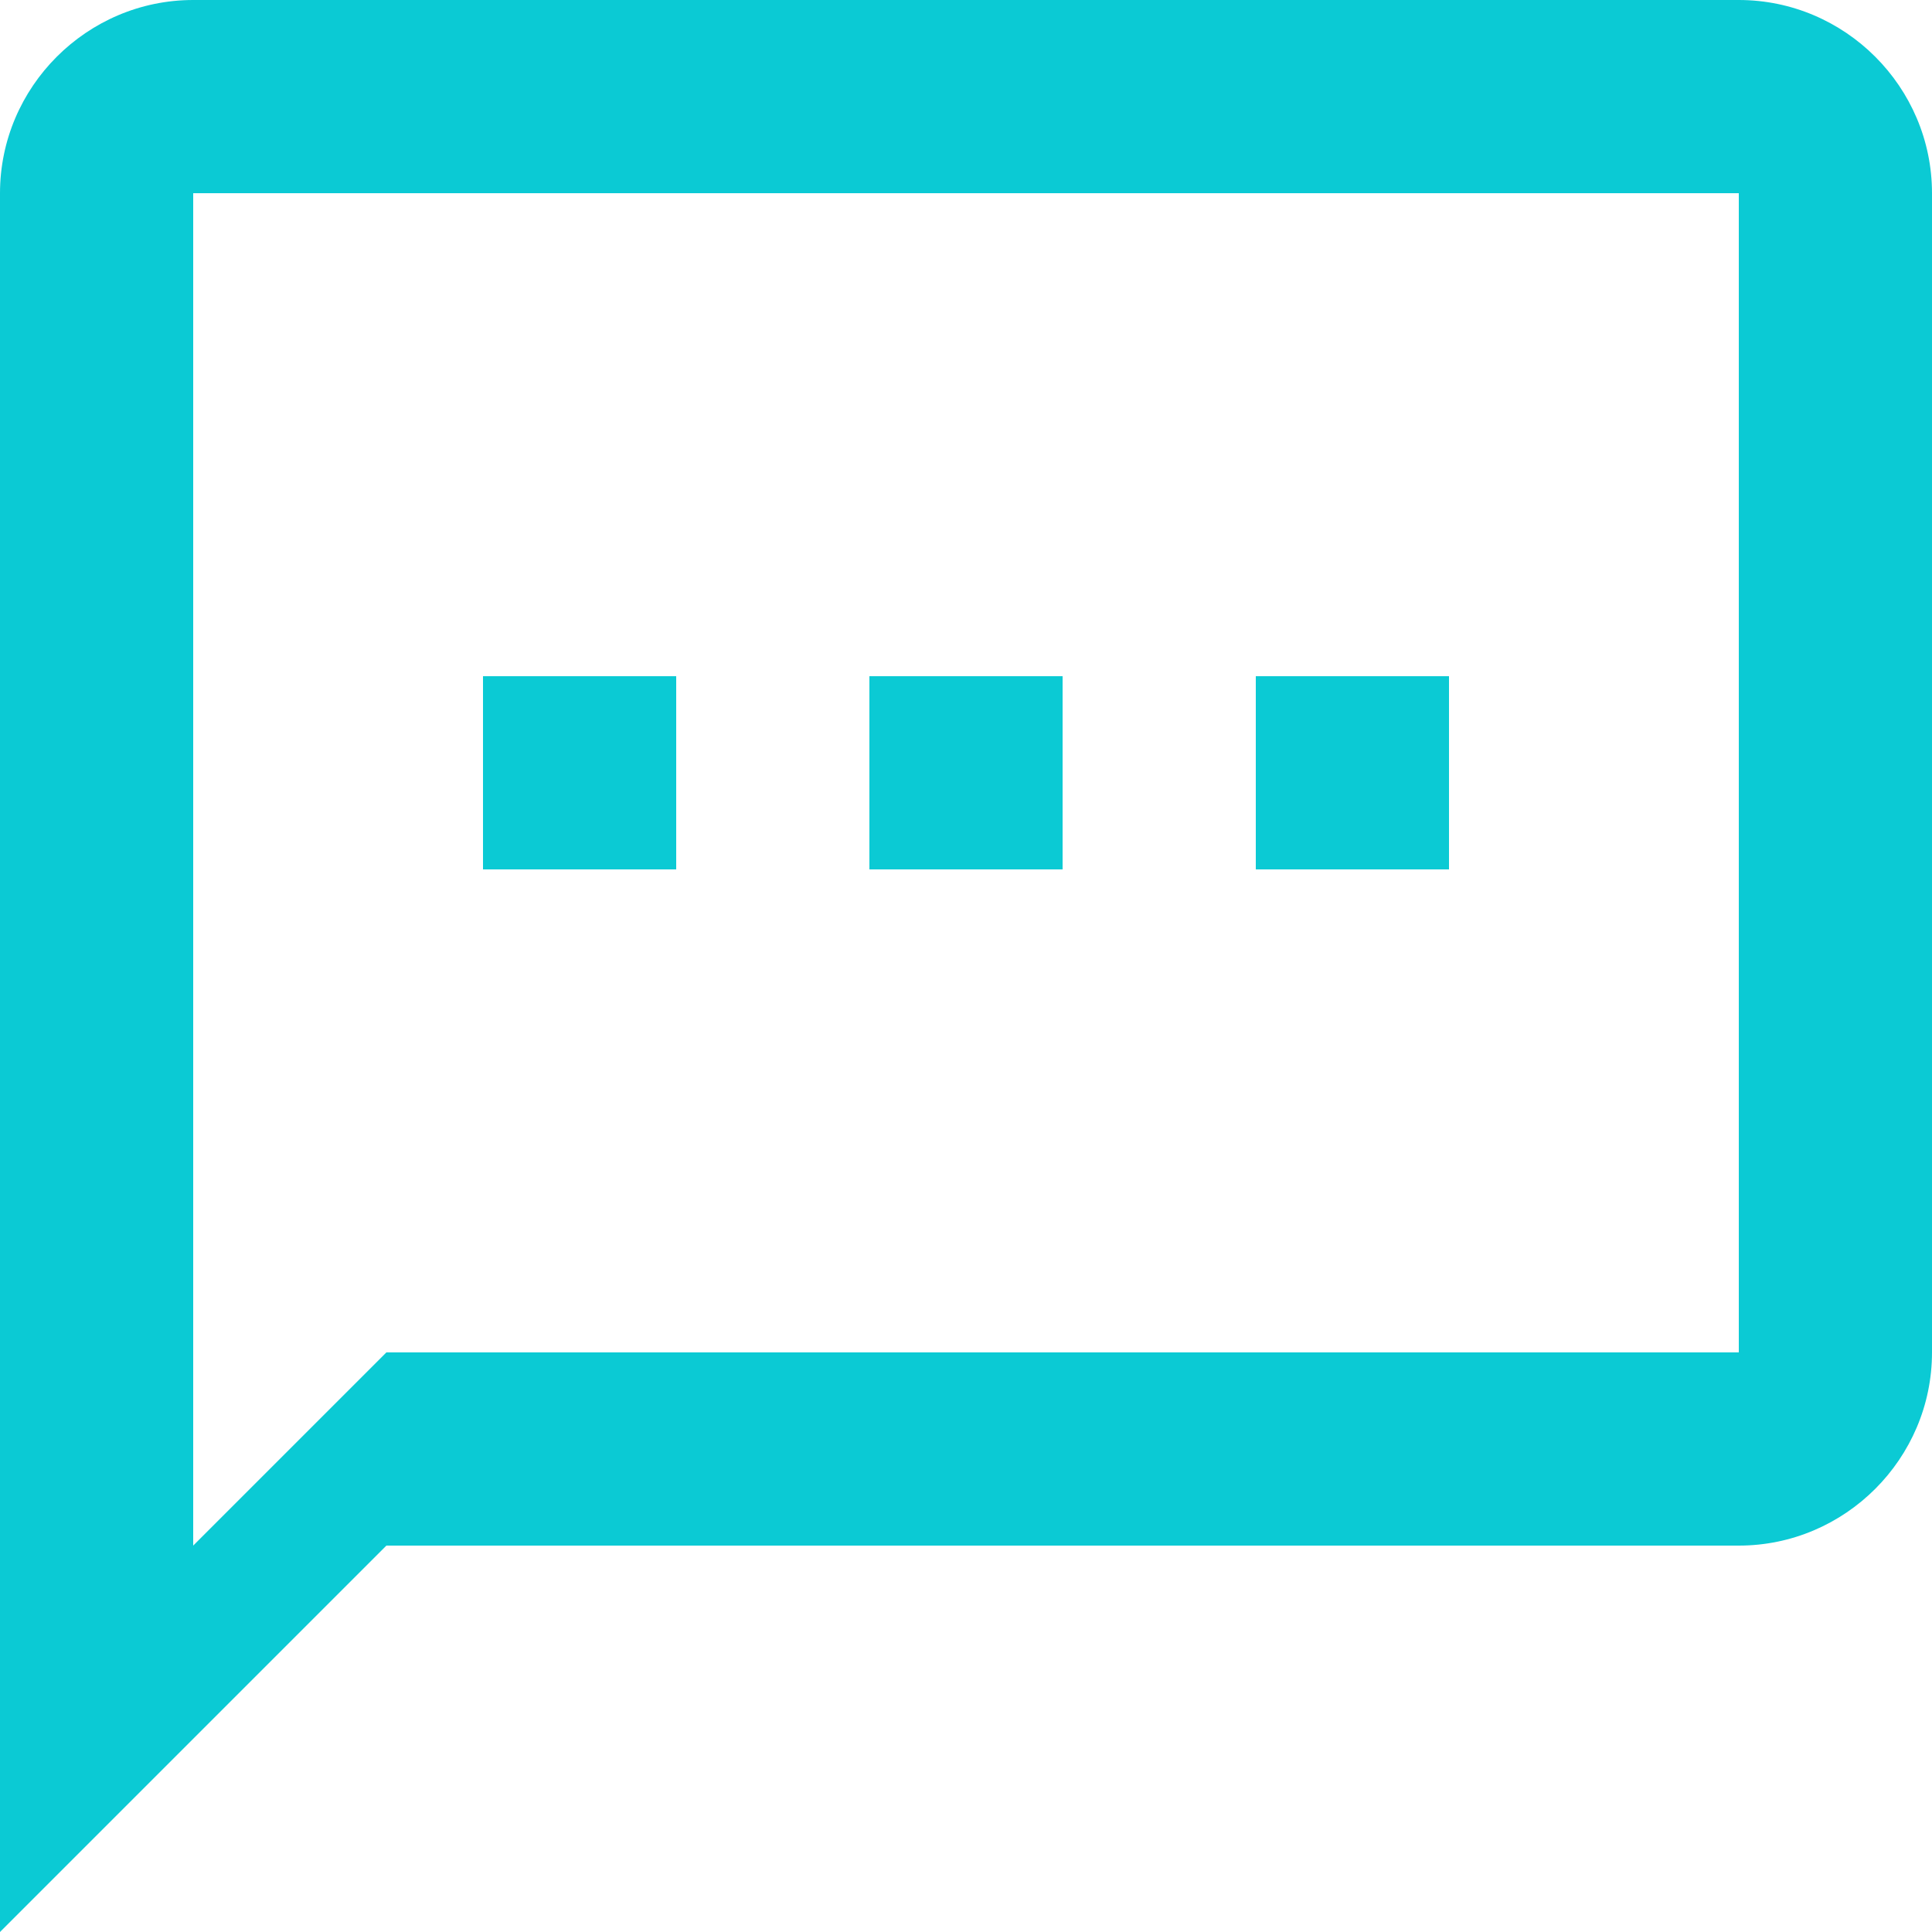
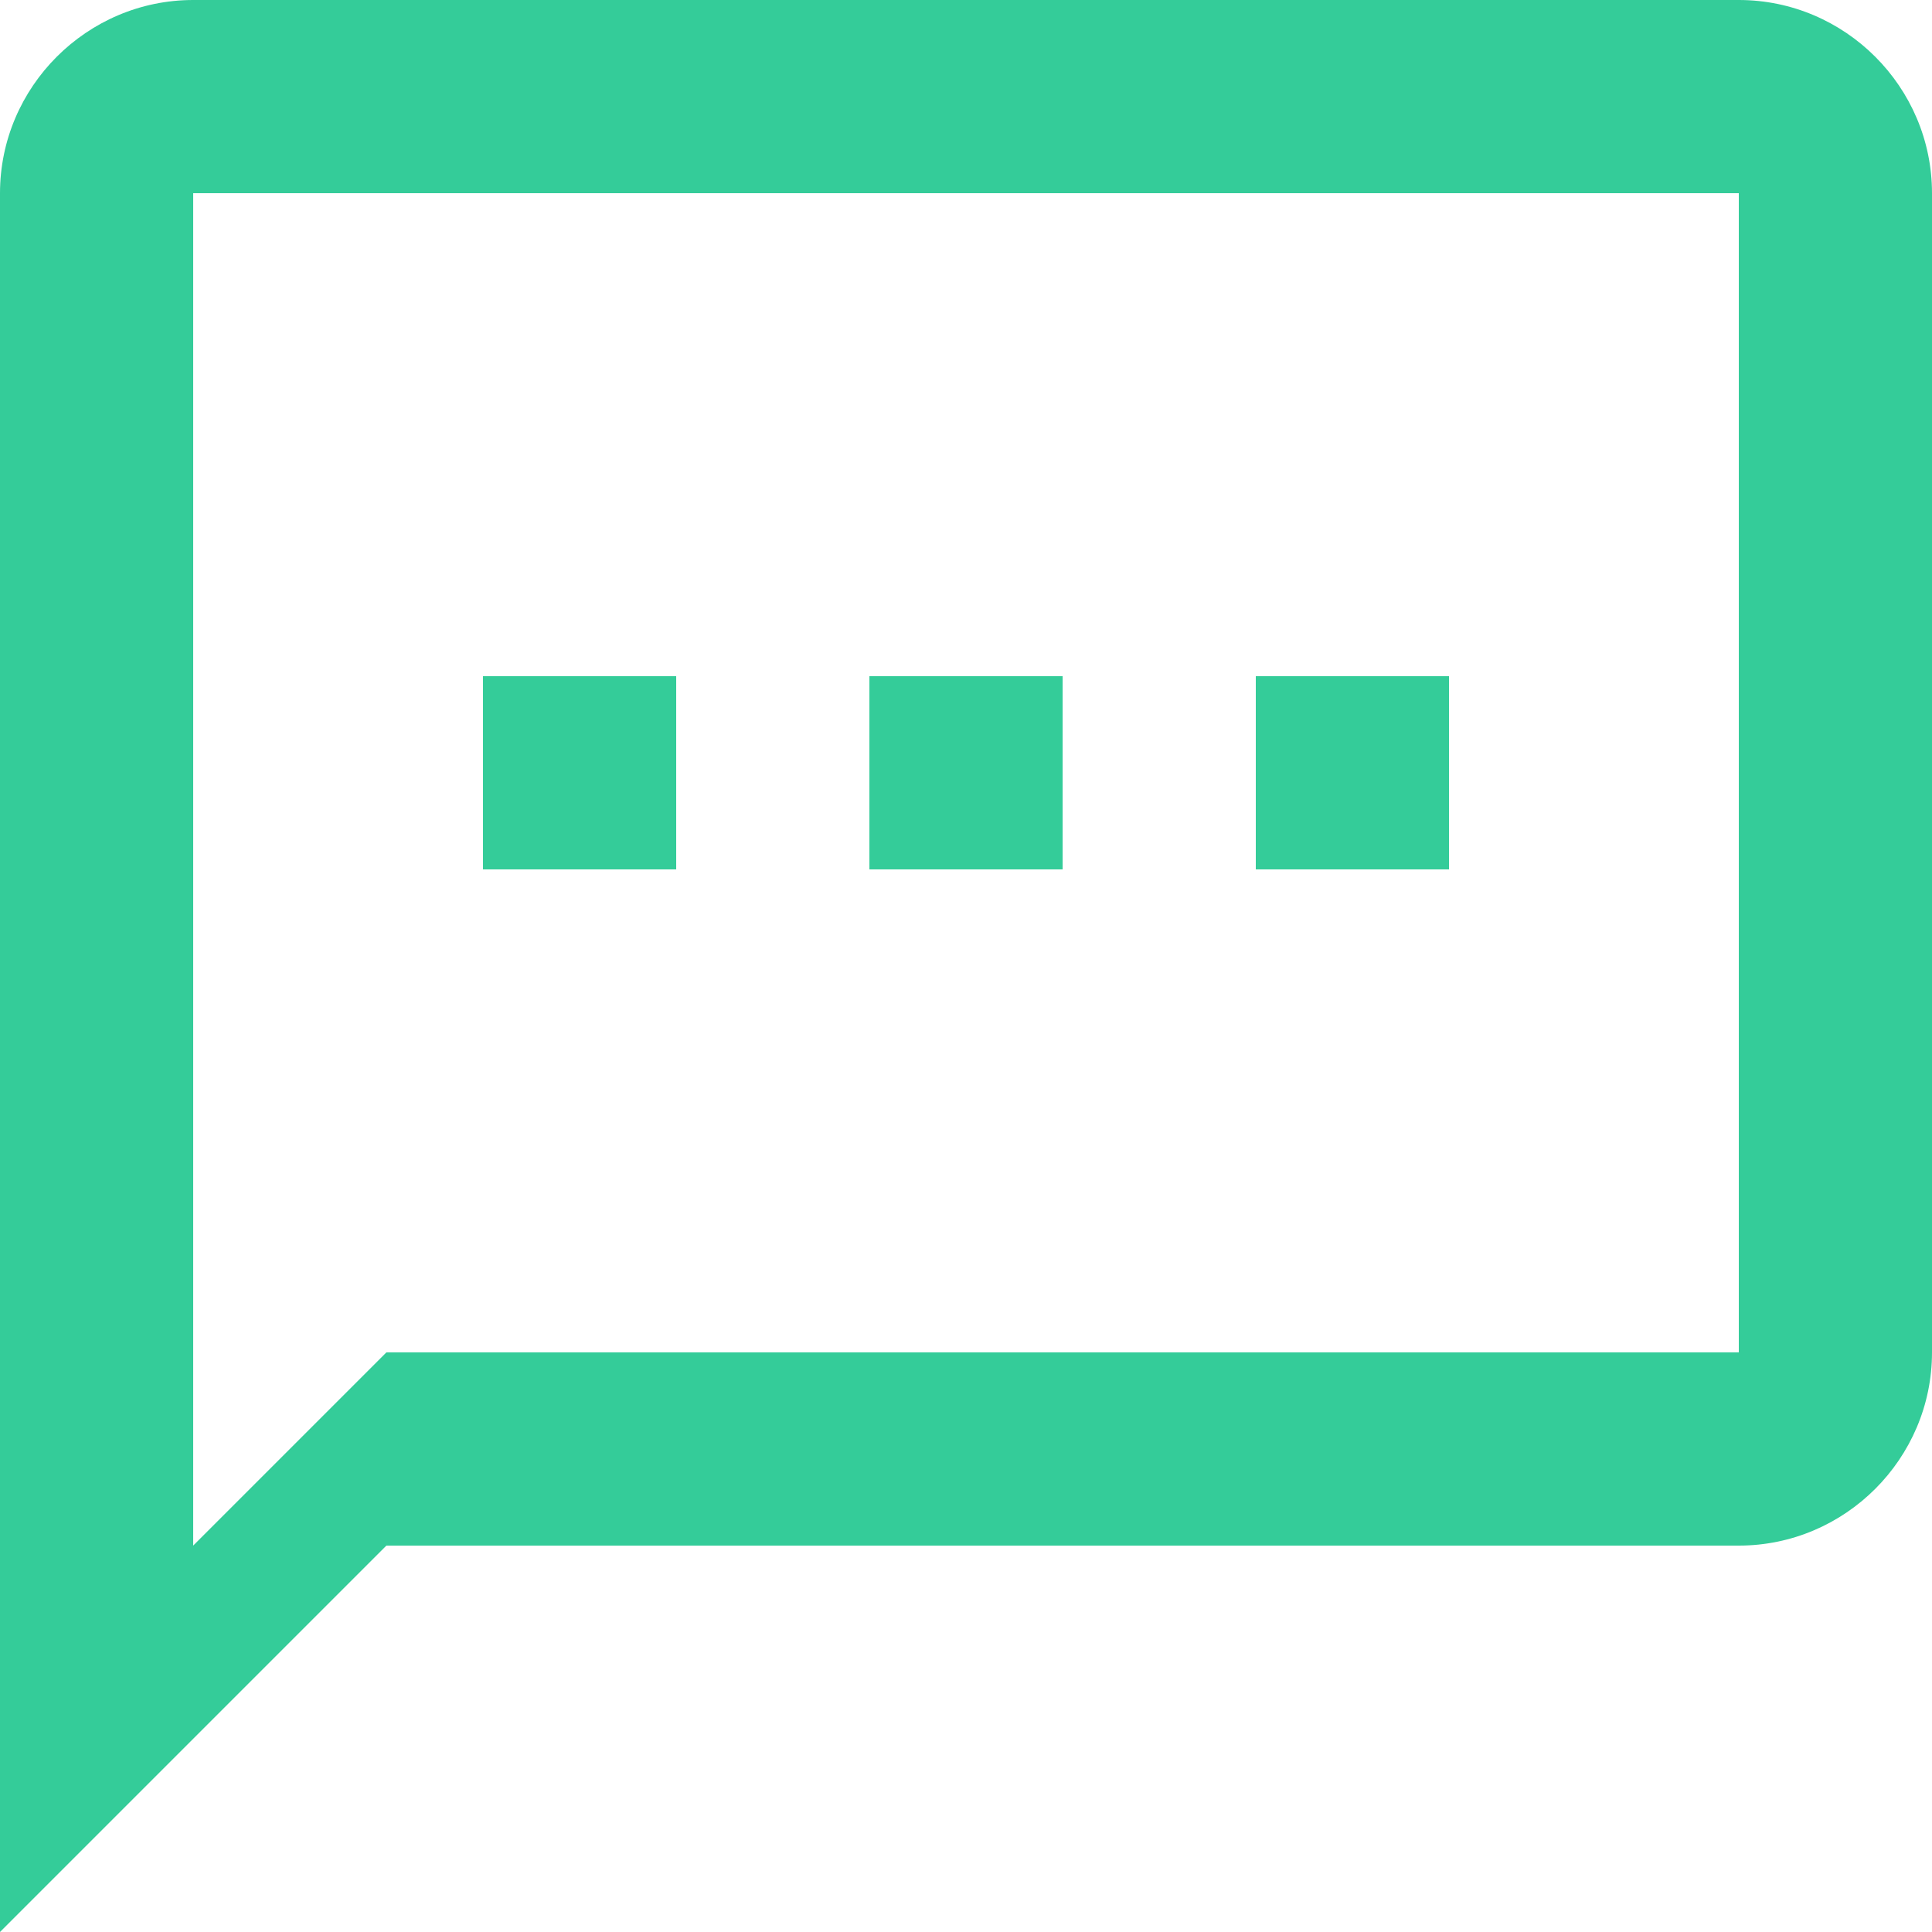
<svg xmlns="http://www.w3.org/2000/svg" width="20" height="20" viewBox="0 0 20 20" fill="none">
-   <path fill-rule="evenodd" clip-rule="evenodd" d="M18 0H2C0.9 0 0 0.9 0 2V20L4 16H18C19.1 16 20 15.1 20 14V2C20 0.9 19.1 0 18 0ZM4 14L2 16V2H18V14H4ZM7 7H5V9H7V7ZM9 7H11V9H9V7ZM15 7H13V9H15V7Z" fill="#0BCAD4" />
+   <path fill-rule="evenodd" clip-rule="evenodd" d="M18 0H2C0.9 0 0 0.9 0 2V20L4 16H18C19.1 16 20 15.1 20 14V2C20 0.9 19.1 0 18 0ZM4 14L2 16V2H18V14H4ZM7 7H5V9H7V7ZM9 7H11V9H9V7ZM15 7H13V9H15V7Z" fill="#34CC99" />
</svg>
